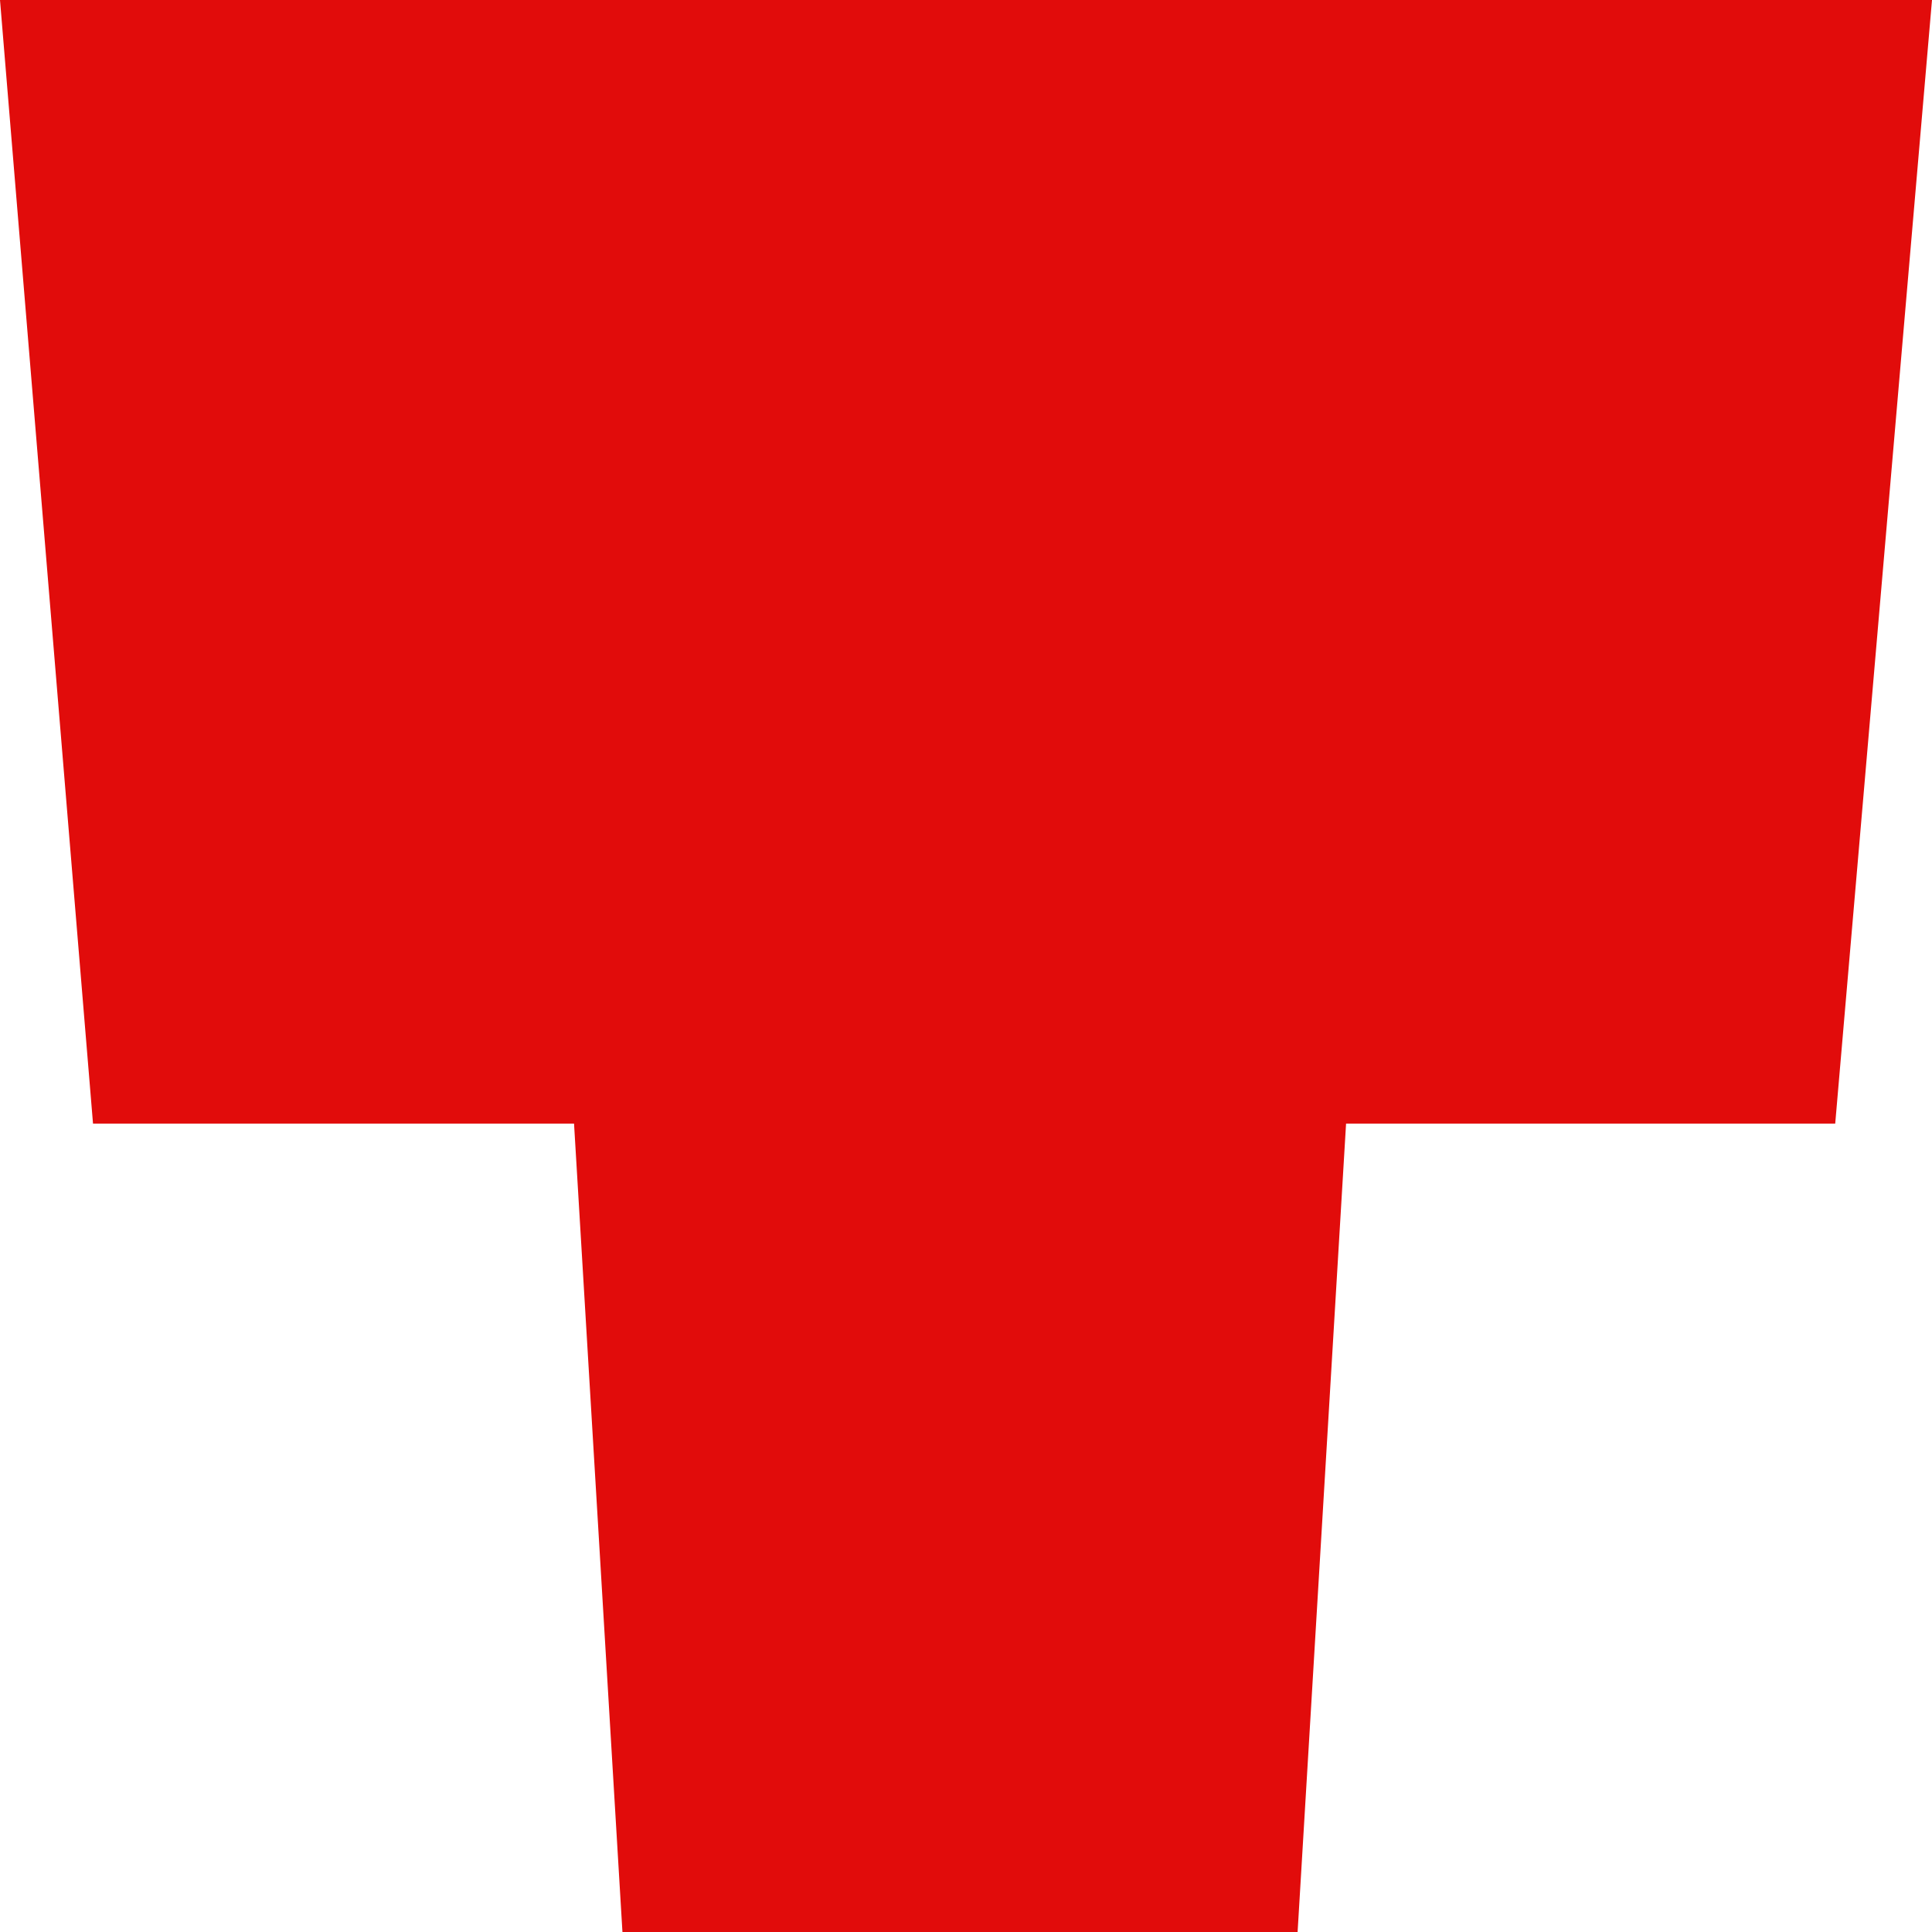
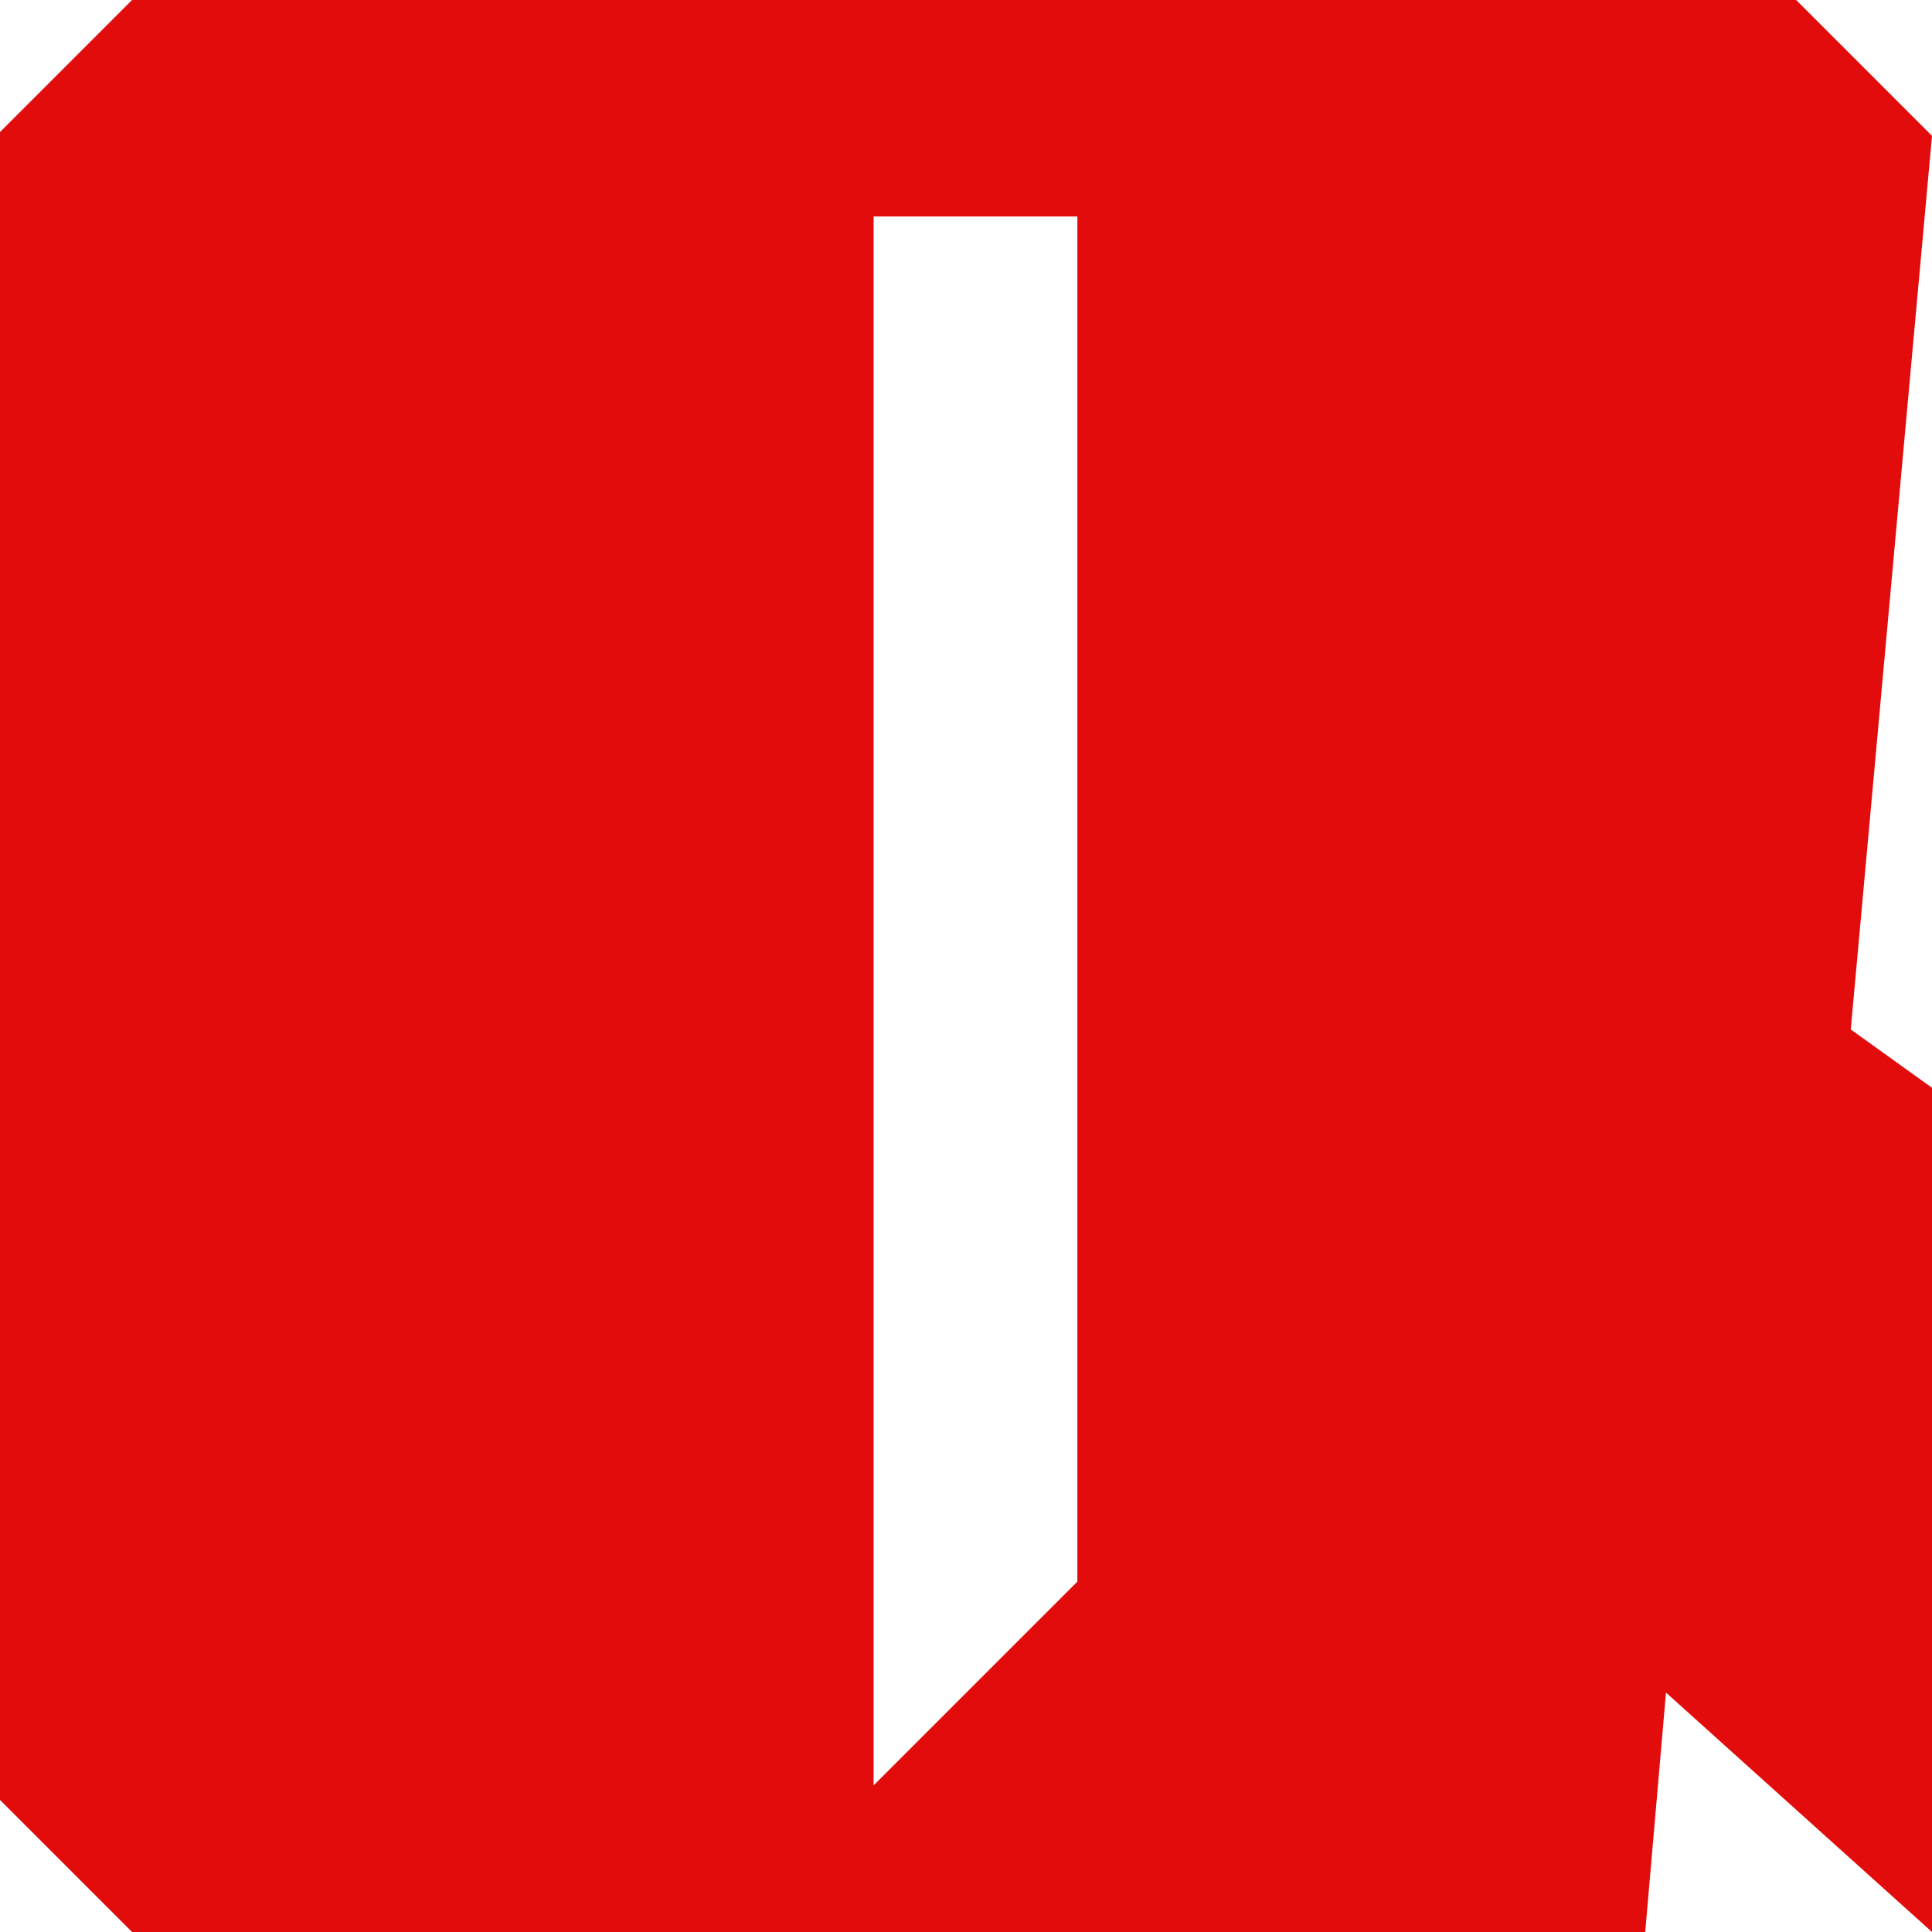
<svg xmlns="http://www.w3.org/2000/svg" width="100%" height="100%" viewBox="0 0 512 512" version="1.1" xml:space="preserve" style="fill-rule:evenodd;clip-rule:evenodd;stroke-linejoin:round;stroke-miterlimit:2;">
-   <g transform="matrix(1,0,0,1,-0.000219,0)">
+   <g transform="matrix(1,0,0,1,0,-0.0005)">
    <g transform="matrix(1.345348,0,0,1.345348,-56.43563,-487.5927)">
-       <g id="T" transform="matrix(-0.998047,0,0,-0.998047,463.6427,1104.72)">
-         <path d="M299.669,362.429L309.223,521.979L404.161,521.979L422.519,743.744L41.204,743.744L60.306,521.979L156.847,521.979L166.414,362.429L299.669,362.429Z" style="fill:rgb(225,12,11);" />
+       <g id="Q" transform="matrix(0.743302,0,0,0.743302,41.94873,362.429)">
+         <path d="M441.503,448.552L436,512L35,512L0,476.999L0,35L35,0C144.925,0 476,0 476,0L512,36L490.471,272.818L512,288.277L512,512L441.503,448.552ZM231.511,57.373L231.511,473.149L231.513,473.149L285.511,419.151L285.511,57.373L231.511,57.373Z" style="fill:rgb(225,12,11);" />
      </g>
    </g>
  </g>
</svg>
